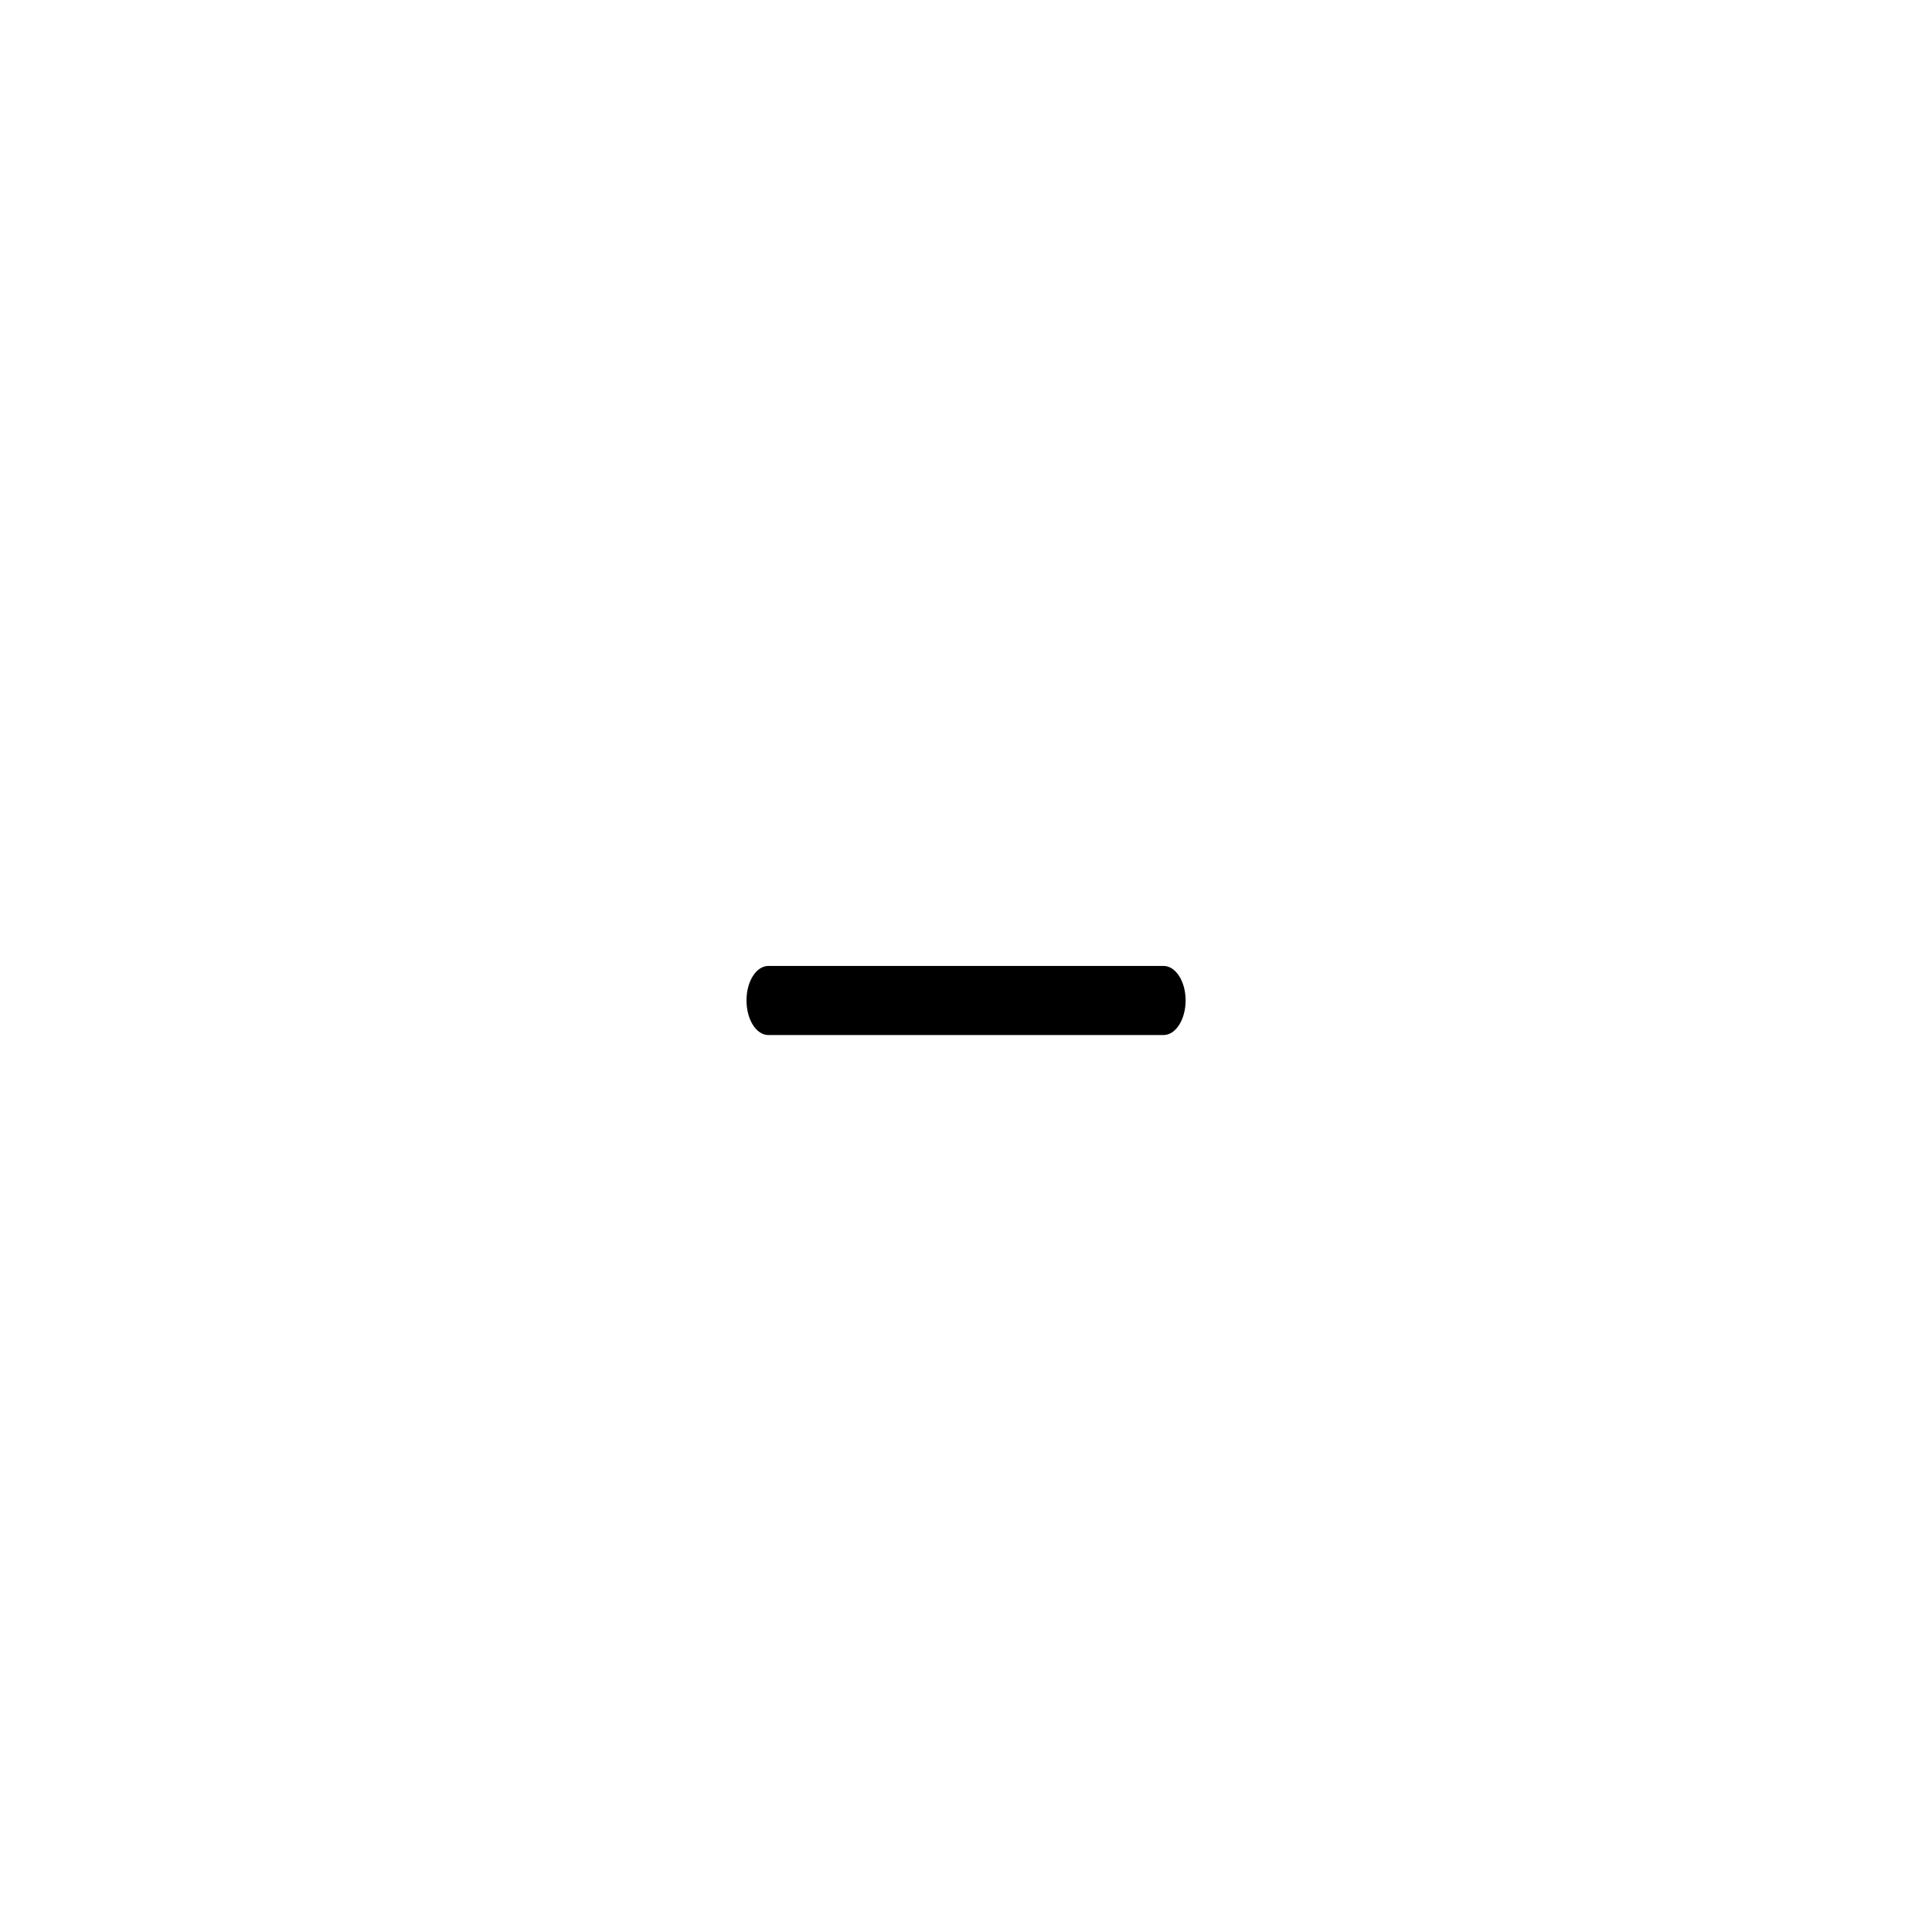
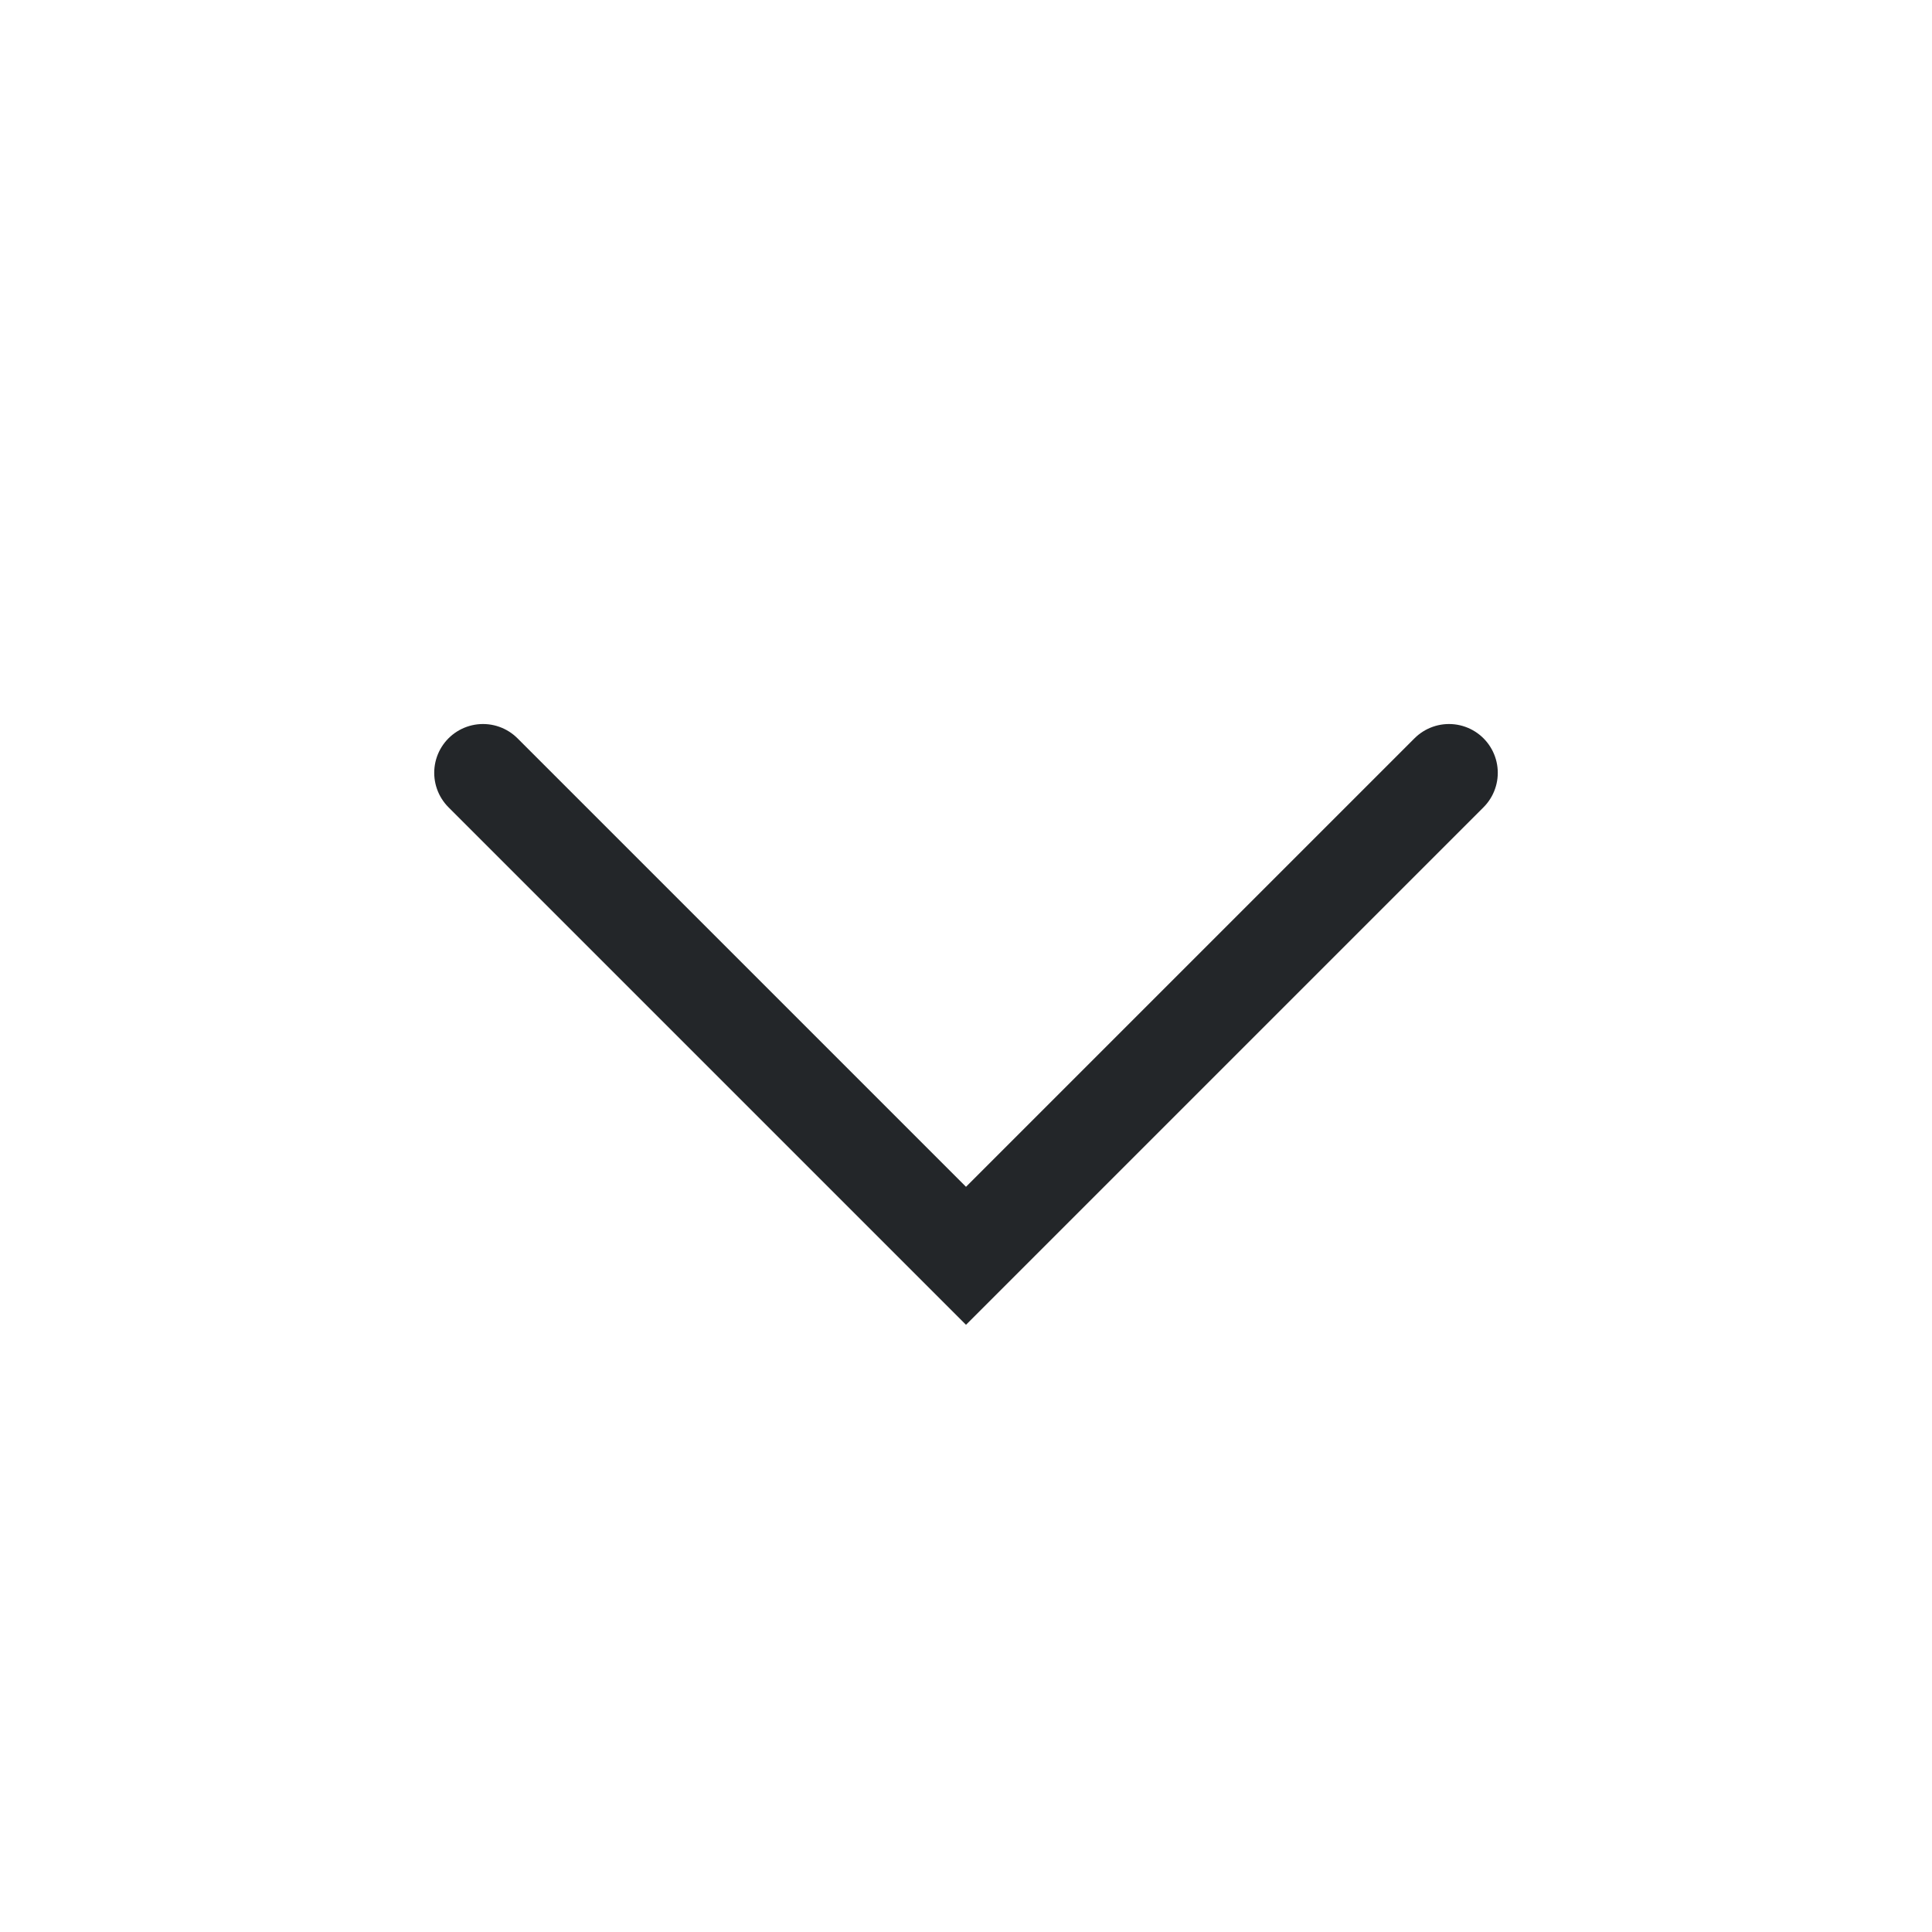
<svg xmlns="http://www.w3.org/2000/svg" viewBox="0 0 50 50" version="1.2" baseProfile="tiny">
  <defs>
</defs>
  <g fill="none" stroke="black" stroke-width="1" fill-rule="evenodd" stroke-linecap="square" stroke-linejoin="bevel">
-     <g fill="#000000" fill-opacity="1" stroke="none" transform="matrix(4.97306,0,0,5.90551,-2.63158,57.8125)" font-family="JetBrainsMono Nerd Font" font-size="10" font-weight="400" font-style="normal" opacity="0.003">
-       <rect x="0.529" y="-9.79" width="10.054" height="8.467" />
+     <g fill="none" stroke="#232629" stroke-opacity="1" stroke-width="1.01" stroke-linecap="round" stroke-linejoin="miter" stroke-miterlimit="2" transform="matrix(2.5,0,0,2.5,2.5,2.5)" font-family="Noto Sans" font-size="10" font-weight="400" font-style="normal">
+       <polyline fill="none" vector-effect="none" points="4,7 9,12 14,7 " />
    </g>
-     <g fill="#000000" fill-opacity="1" stroke="none" transform="matrix(4.29492,0,0,6.74916,-79.5455,137.5)" font-family="JetBrainsMono Nerd Font" font-size="10" font-weight="400" font-style="normal" opacity="0.003">
-       <rect x="21.431" y="-19.579" width="5.821" height="5.821" />
-     </g>
-     <g fill="#000000" fill-opacity="1" stroke="none" transform="matrix(4.29492,0,0,6.74916,-79.5455,137.5)" font-family="JetBrainsMono Nerd Font" font-size="10" font-weight="400" font-style="normal">
-       <path vector-effect="none" fill-rule="evenodd" d="M23.019,-16.537 C23.019,-16.61 23.078,-16.669 23.151,-16.669 L25.532,-16.669 C25.605,-16.669 25.665,-16.61 25.665,-16.537 C25.665,-16.463 25.605,-16.404 25.532,-16.404 L23.151,-16.404 C23.078,-16.404 23.019,-16.463 23.019,-16.537 " />
-     </g>
-     <g fill="none" stroke="#000000" stroke-opacity="1" stroke-width="1" stroke-linecap="square" stroke-linejoin="bevel" transform="matrix(1,0,0,1,0,0)" font-family="JetBrainsMono Nerd Font" font-size="10" font-weight="400" font-style="normal">
+     <g fill="none" stroke="#000000" stroke-opacity="1" stroke-width="1" stroke-linecap="square" stroke-linejoin="bevel" transform="matrix(1,0,0,1,0,0)" font-family="Noto Sans" font-size="10" font-weight="400" font-style="normal">
</g>
  </g>
</svg>
